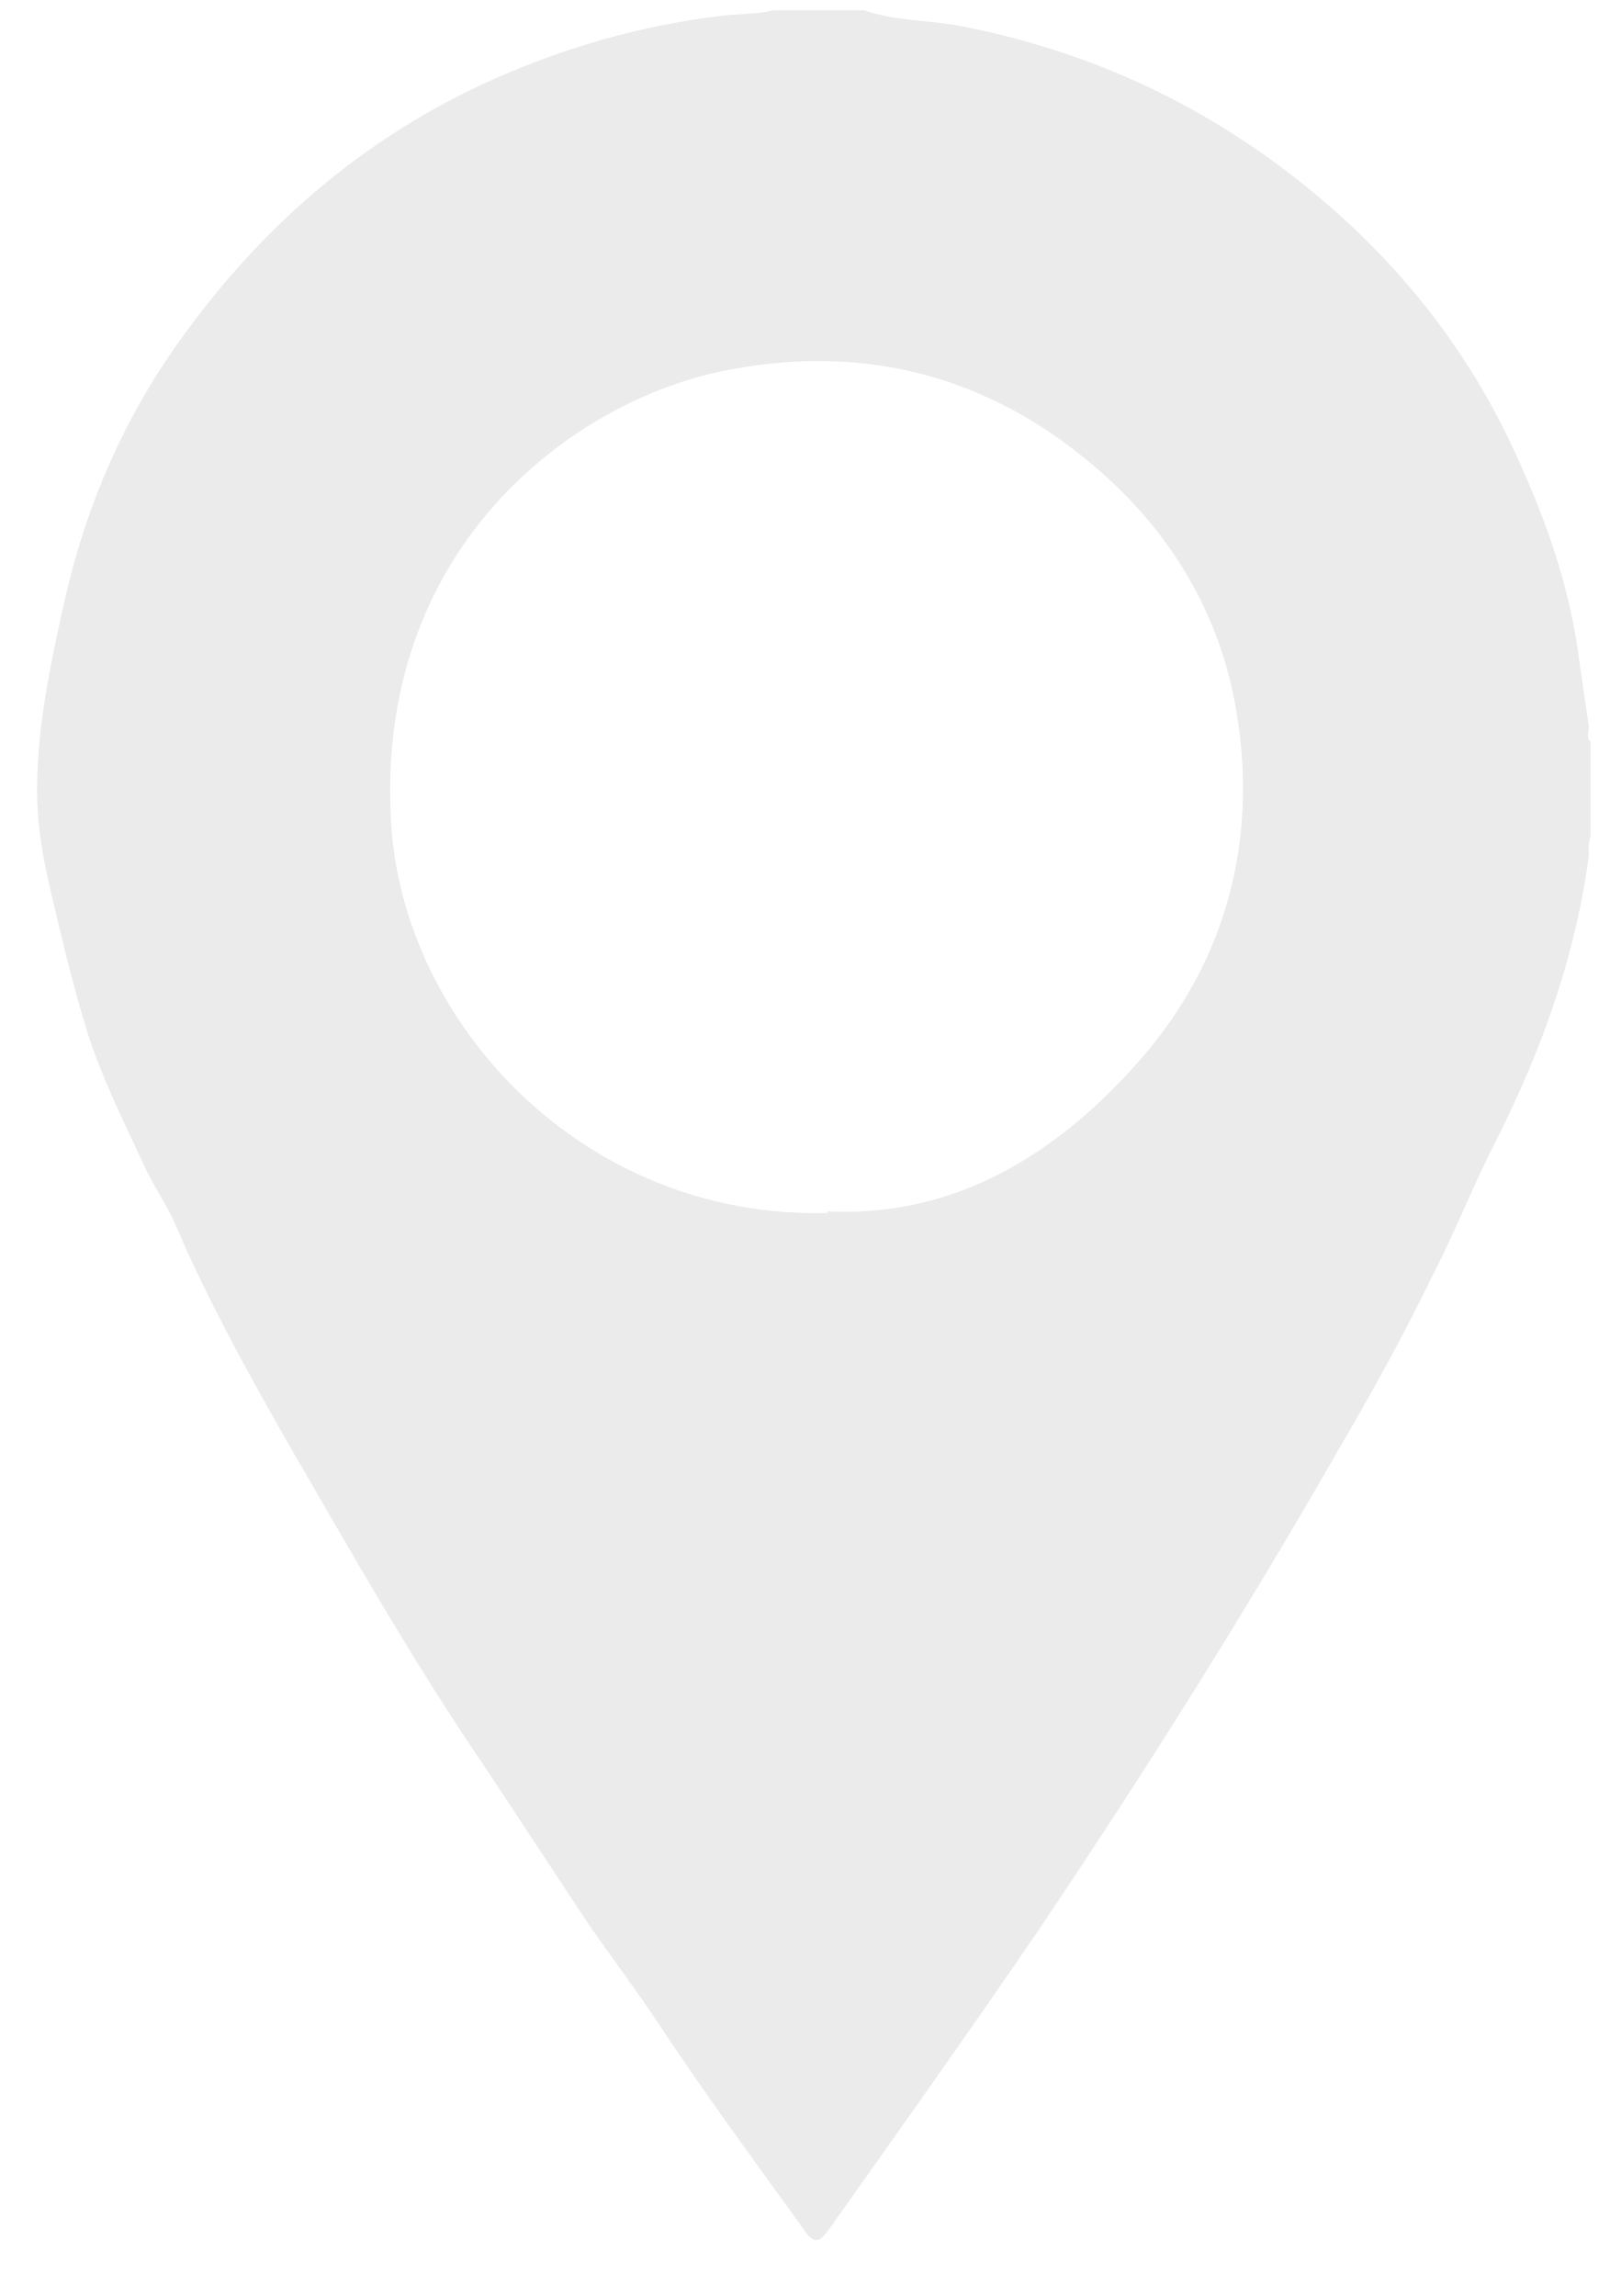
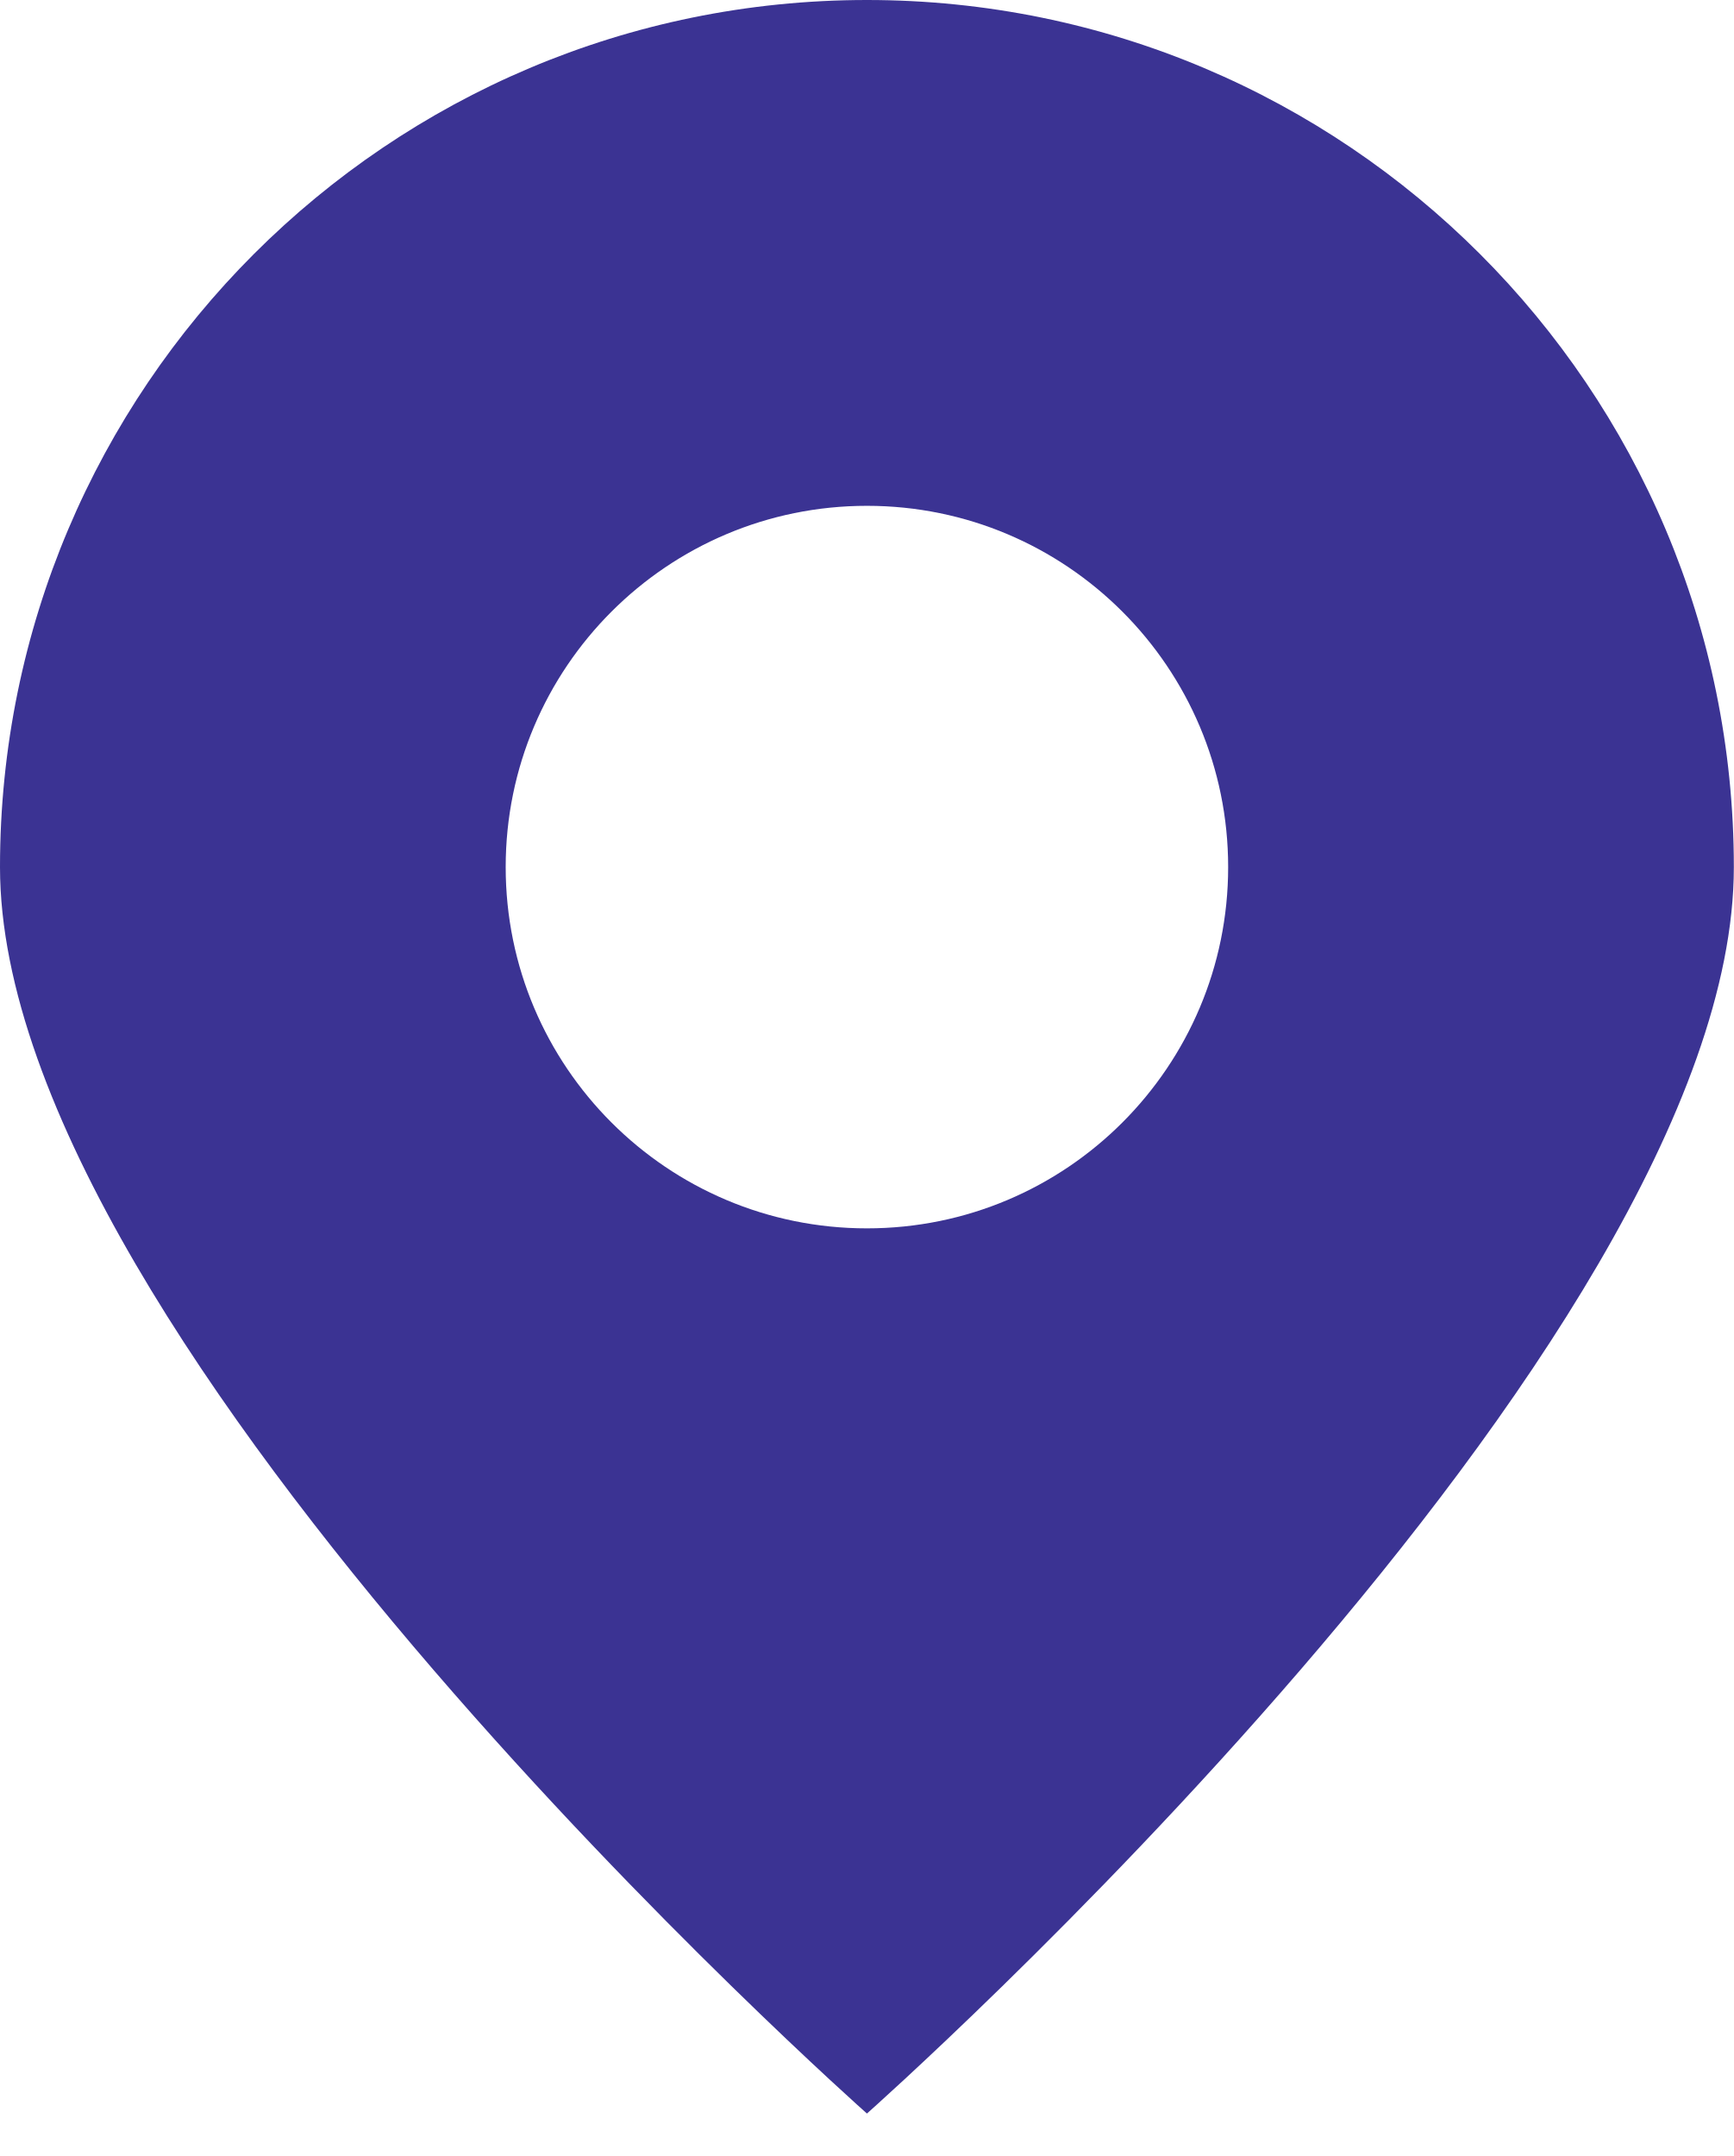
- <svg xmlns="http://www.w3.org/2000/svg" width="24" height="34" viewBox="0 0 24 34" fill="none">
-   <path d="M23.529 12.654C23.341 14.117 22.845 15.508 22.185 16.829C21.831 17.513 21.548 18.245 21.194 18.929C20.77 19.801 20.298 20.651 19.802 21.5C18.41 23.929 16.924 26.288 15.367 28.6C14.353 30.086 13.315 31.548 12.277 33.011C12.159 33.176 12.065 33.27 11.9 33.011C11.168 31.997 10.437 31.006 9.753 29.968C9.423 29.473 9.069 29.001 8.739 28.529C8.22 27.751 7.701 26.949 7.182 26.17C6.12 24.613 5.2 22.986 4.257 21.358C3.667 20.32 3.077 19.259 2.605 18.15C2.464 17.82 2.252 17.537 2.11 17.207C1.803 16.546 1.473 15.886 1.261 15.178C1.048 14.47 0.883 13.763 0.718 13.055C0.6 12.536 0.53 12.017 0.553 11.498C0.577 10.626 0.765 9.753 0.954 8.904C1.284 7.441 1.874 6.097 2.771 4.894C3.879 3.384 5.247 2.181 6.922 1.355C8.078 0.789 9.305 0.412 10.579 0.247C10.862 0.2 11.168 0.223 11.452 0.152H12.796C13.268 0.318 13.763 0.294 14.235 0.388C15.934 0.719 17.467 1.379 18.859 2.393C20.345 3.478 21.548 4.846 22.35 6.521C22.845 7.559 23.246 8.644 23.388 9.8C23.435 10.13 23.482 10.437 23.529 10.767C23.529 10.838 23.482 10.932 23.553 10.979V12.371C23.553 12.371 23.506 12.56 23.529 12.654ZM12.254 17.938C14.117 18.032 15.65 17.112 16.901 15.674C18.151 14.235 18.623 12.466 18.316 10.578C18.08 9.092 17.325 7.842 16.169 6.875C14.636 5.578 12.843 5.106 10.885 5.46C8.621 5.837 5.554 8.007 5.79 12.159C5.955 15.155 8.644 18.056 12.254 17.962V17.938Z" fill="#EBEBEB" />
+ <svg xmlns="http://www.w3.org/2000/svg" width="37" height="46" viewBox="0 0 37 46" fill="none">
+   <path d="M18.5 0C28.717 0 36.999 8.283 36.999 18.5C36.999 28.717 18.5 45.094 18.5 45.094C18.5 45.094 0 28.717 0 18.5C3.64168e-05 8.283 8.283 0 18.5 0ZM18.5 10.792C14.243 10.792 10.791 14.243 10.791 18.5C10.791 22.757 14.243 26.208 18.5 26.208C22.757 26.208 26.208 22.757 26.208 18.5C26.208 14.243 22.757 10.792 18.5 10.792Z" fill="#3B3393" />
</svg>
